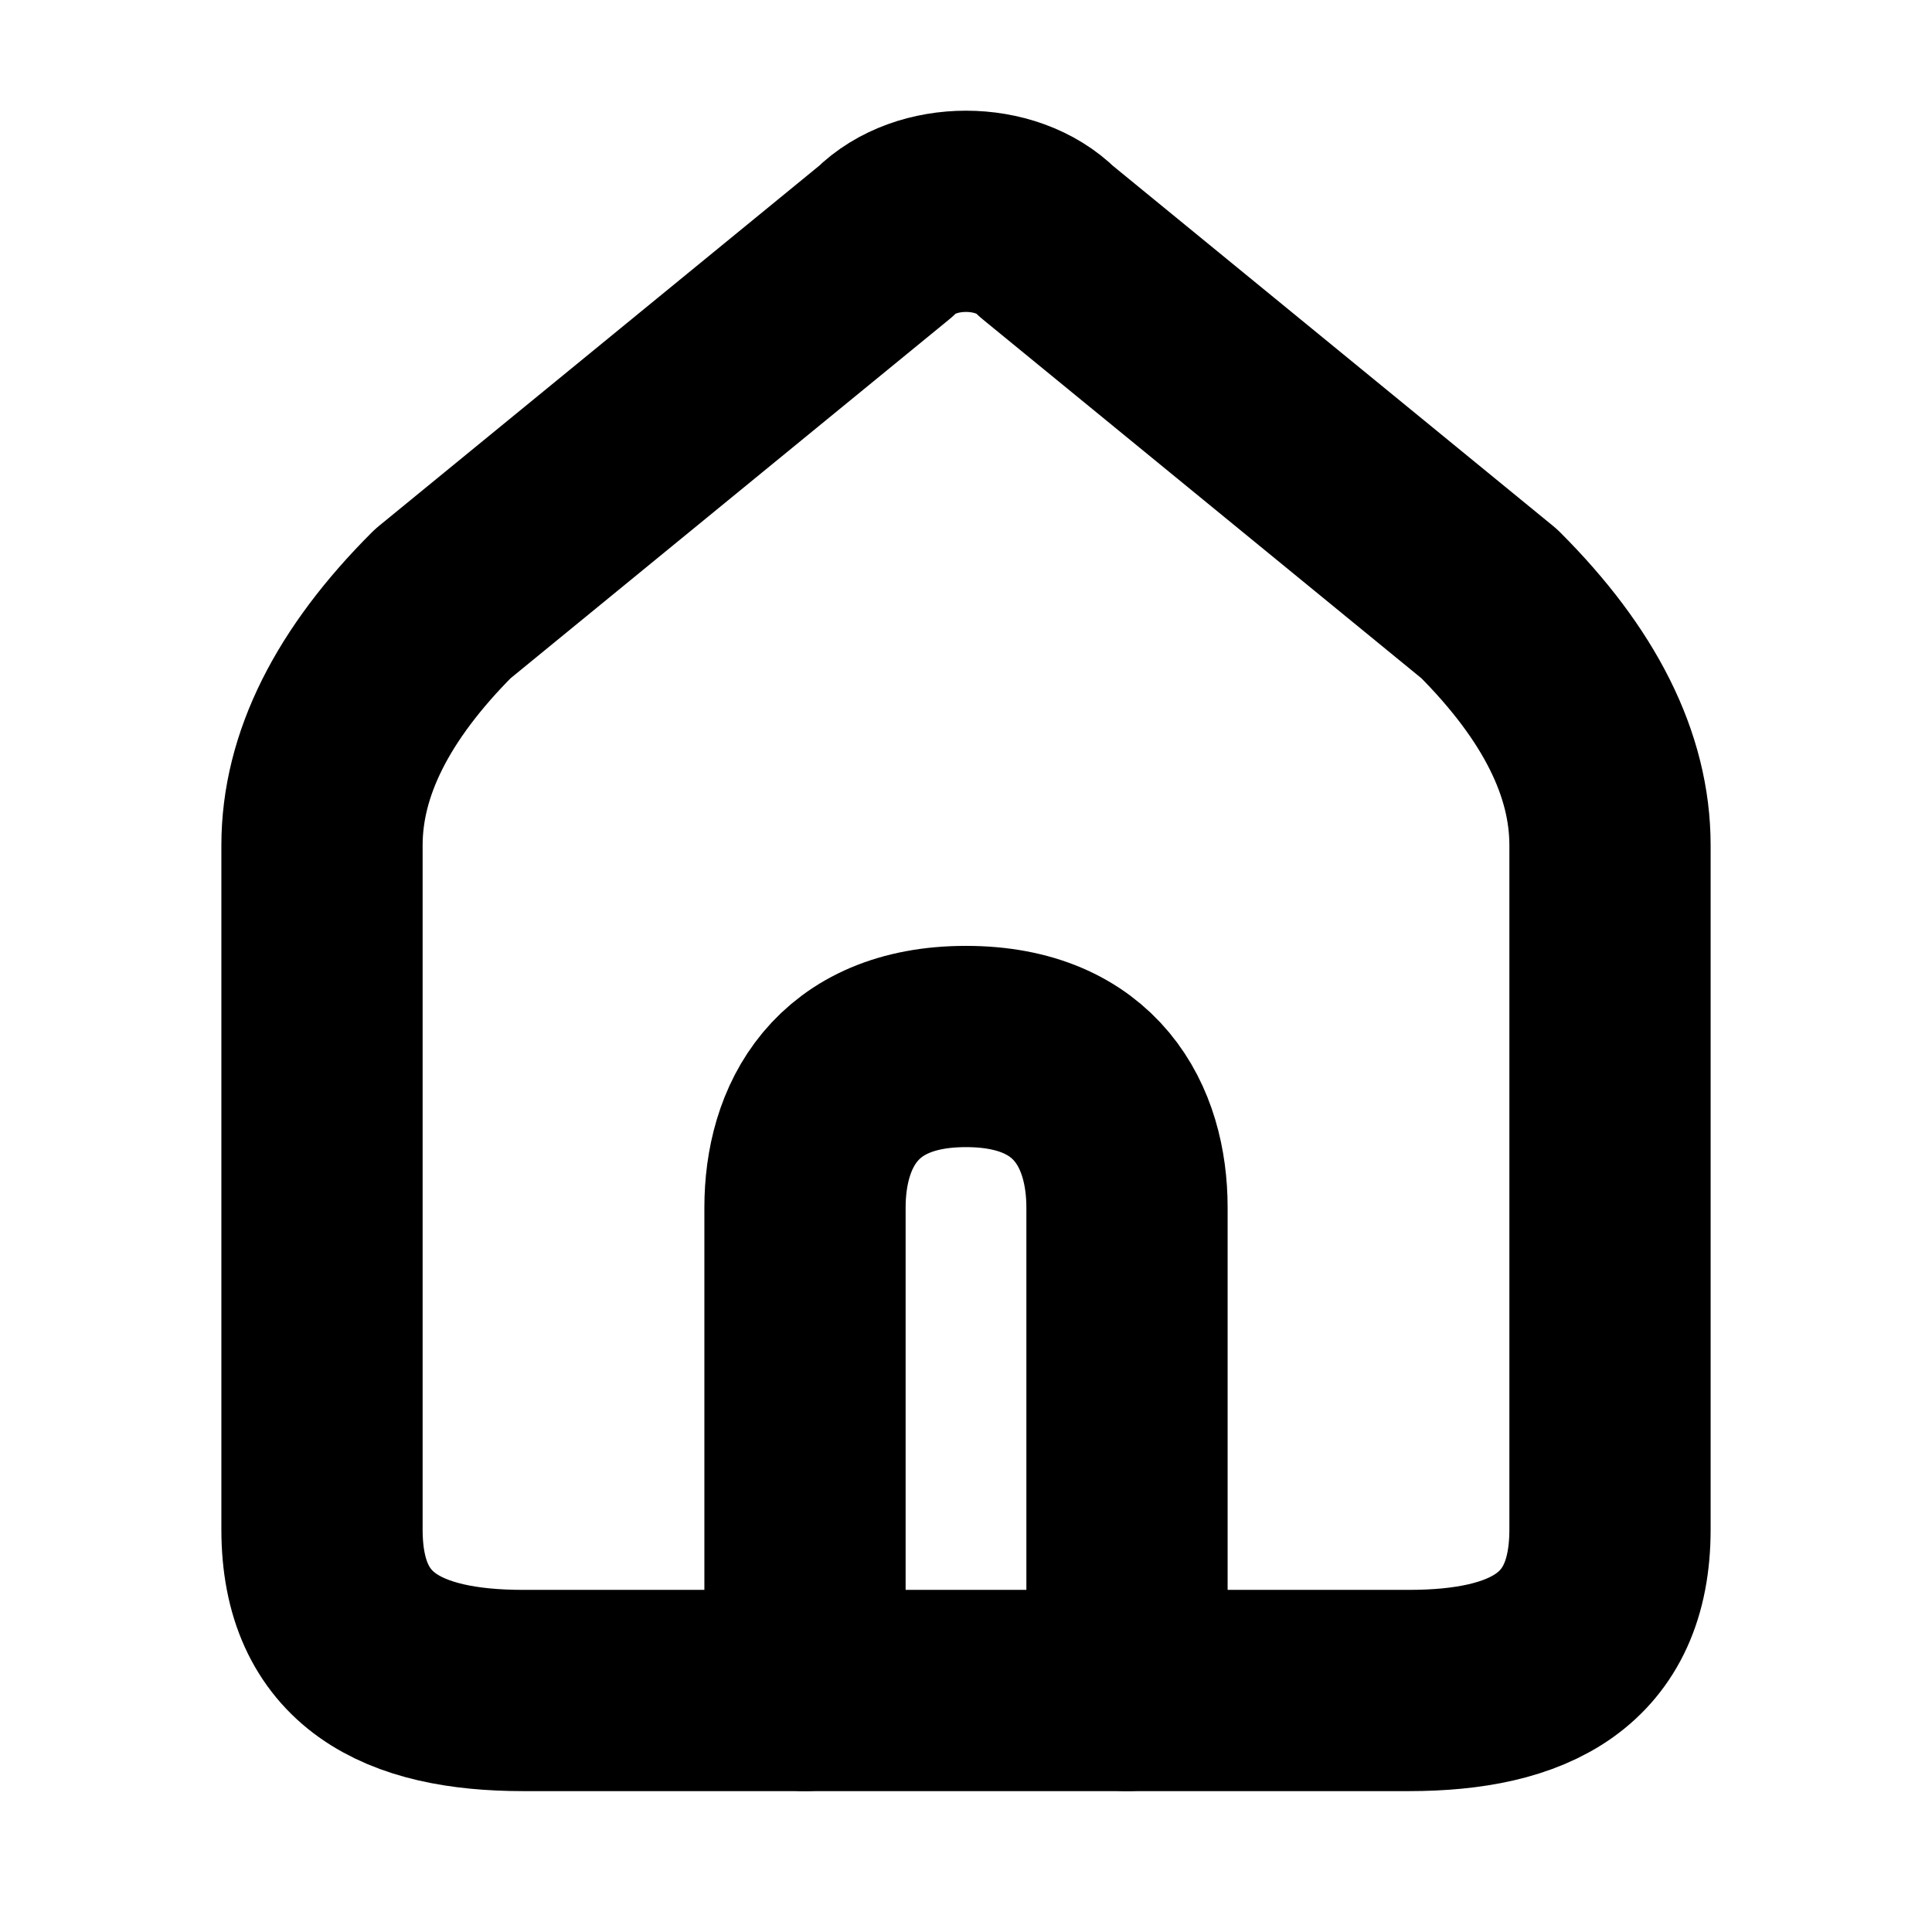
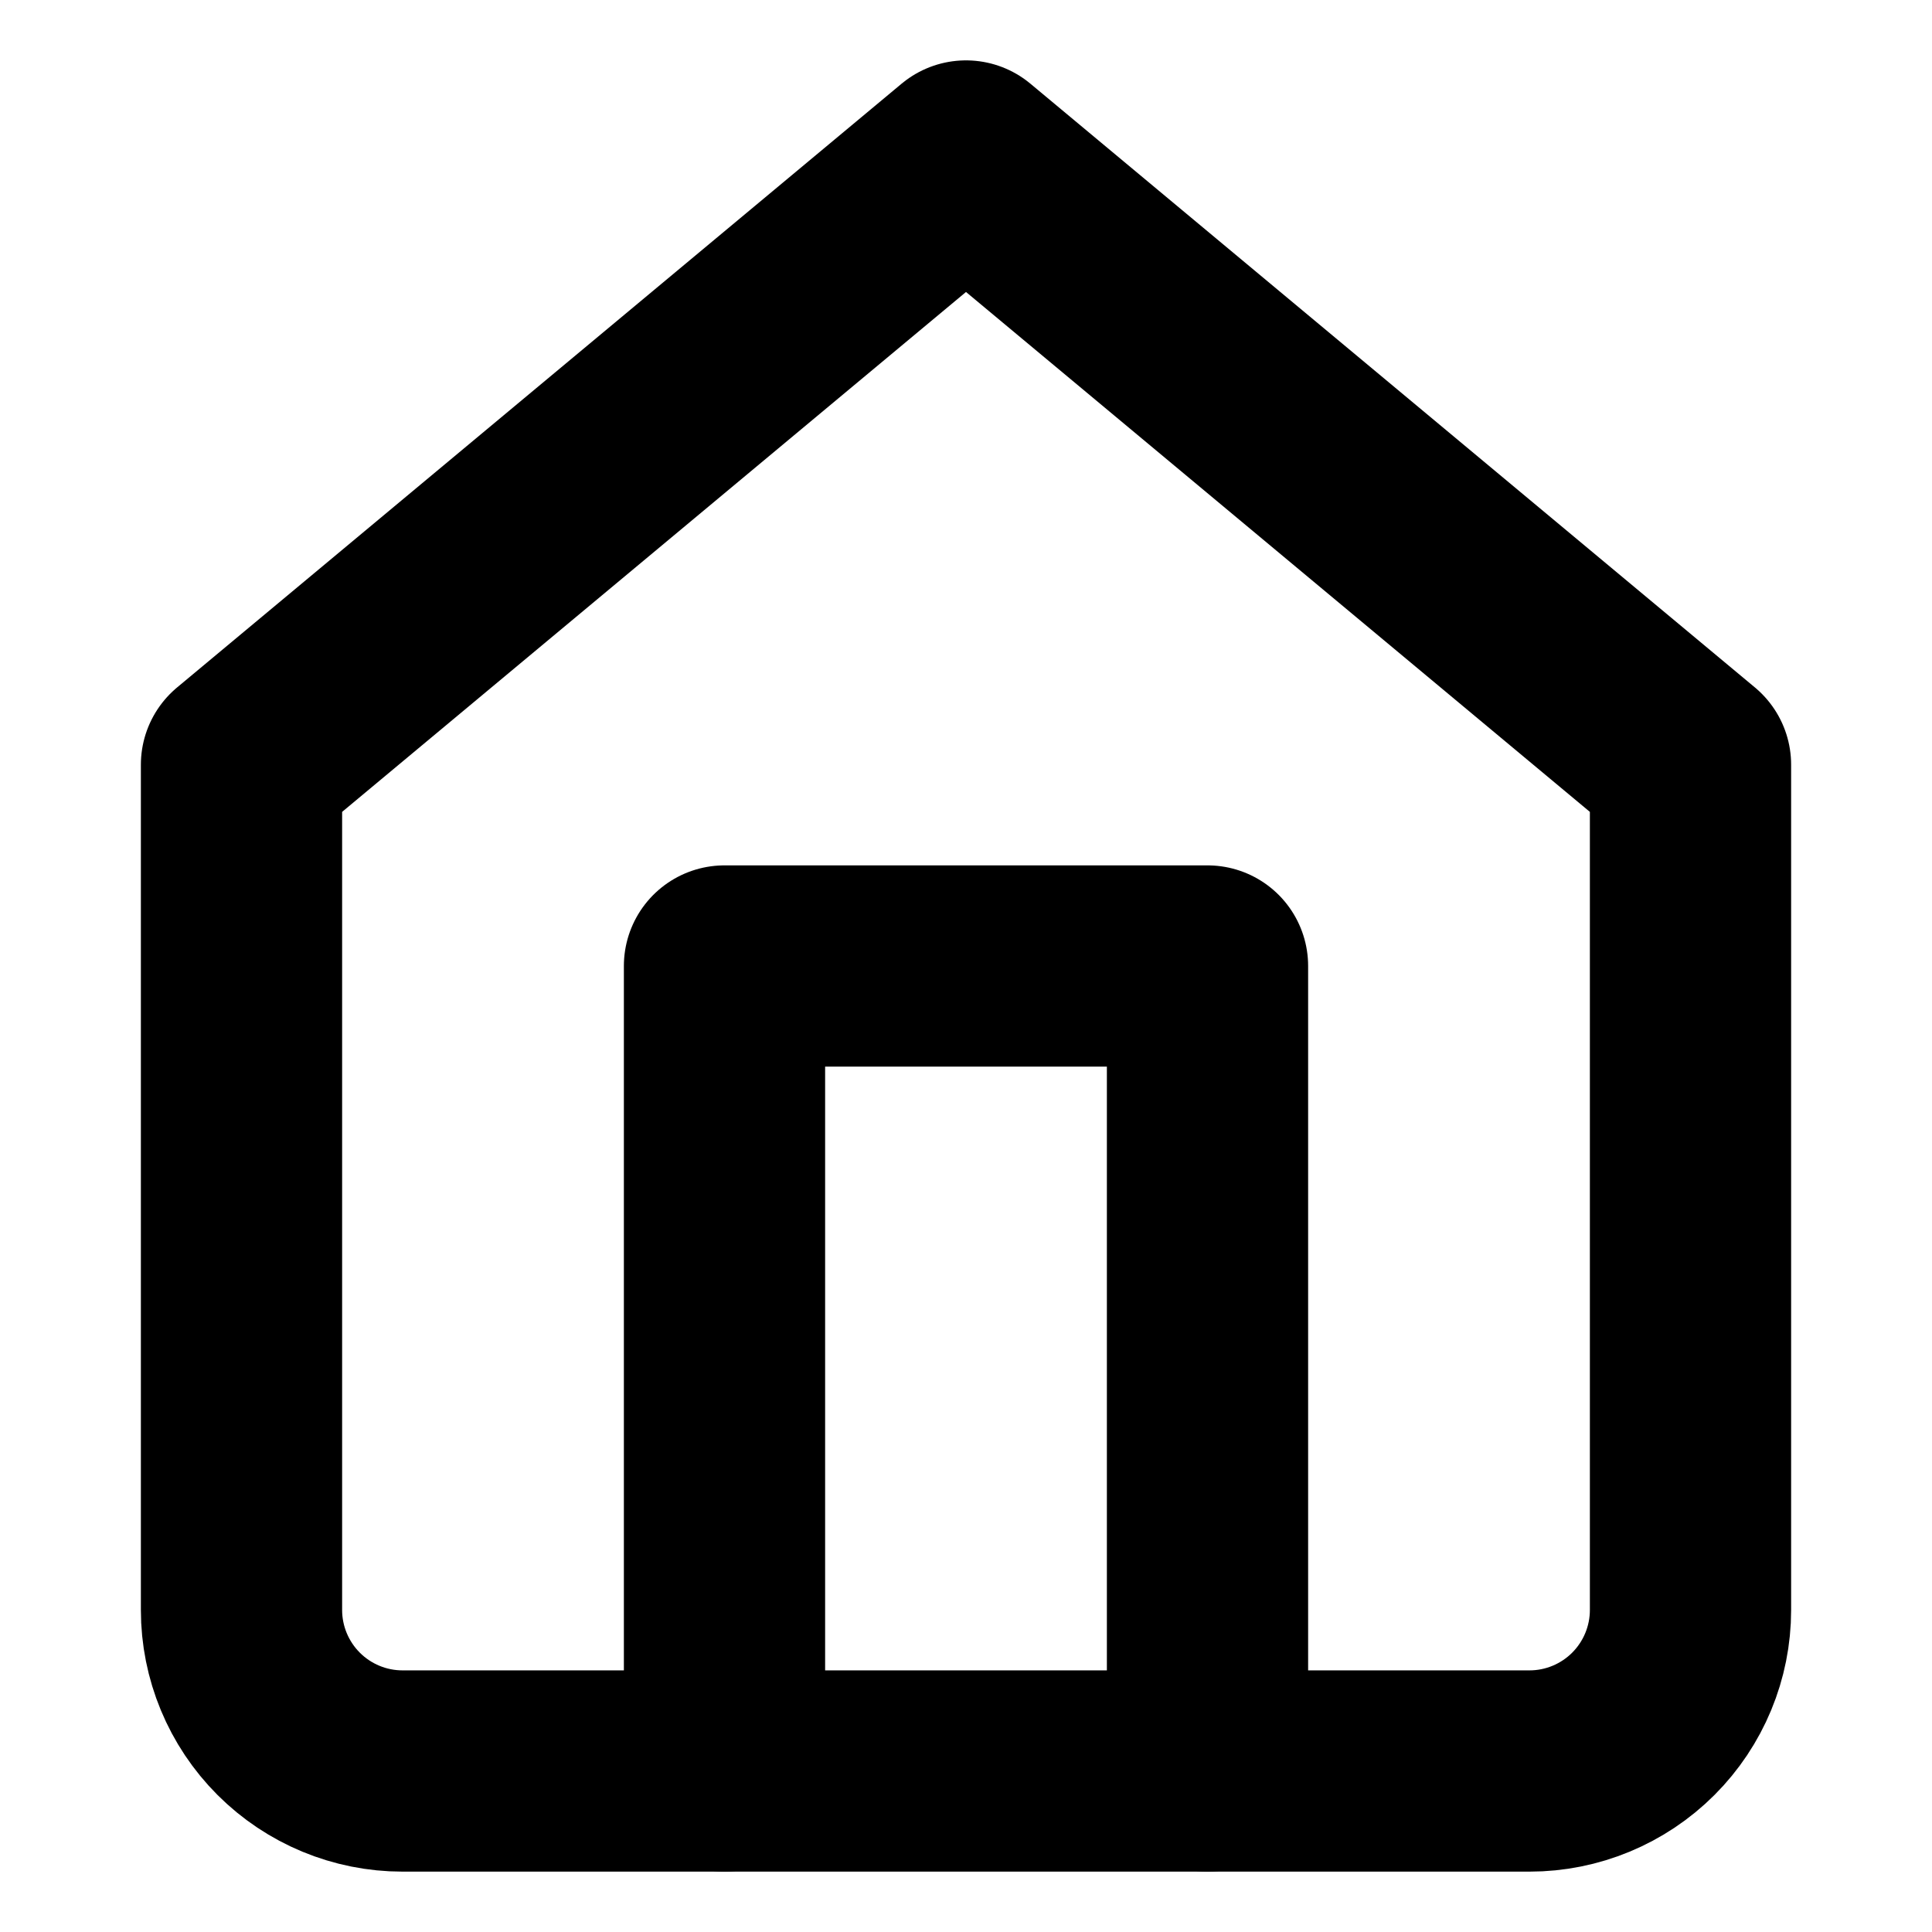
<svg xmlns="http://www.w3.org/2000/svg" width="24" height="24" viewBox="0 0 24 24" fill="none">
-   <path d="M4 10.5C4 9.5 4.5 8.5 5.5 7.5L11 3C11.5 2.5 12.5 2.5 13 3L18.5 7.5C19.5 8.5 20 9.5 20 10.5V19C20 20.5 19 21 17.5 21H6.5C5 21 4 20.5 4 19V10.5Z" stroke="currentColor" stroke-width="2.5" stroke-linecap="round" stroke-linejoin="round" />
-   <path d="M10 21V15C10 14 10.5 13 12 13C13.5 13 14 14 14 15V21" stroke="currentColor" stroke-width="2.5" stroke-linecap="round" stroke-linejoin="round" />
+   <path d="M3 9.5L12 2L21 9.5V20C21 20.53 20.789 21.039 20.414 21.414C20.039 21.789 19.53 22 19 22H5C4.47 22 3.961 21.789 3.586 21.414C3.211 21.039 3 20.53 3 20V9.5Z" stroke="currentColor" stroke-width="2.5" stroke-linecap="round" stroke-linejoin="round" />
+   <path d="M9 22V12H15V22" stroke="currentColor" stroke-width="2.5" stroke-linecap="round" stroke-linejoin="round" />
</svg>
